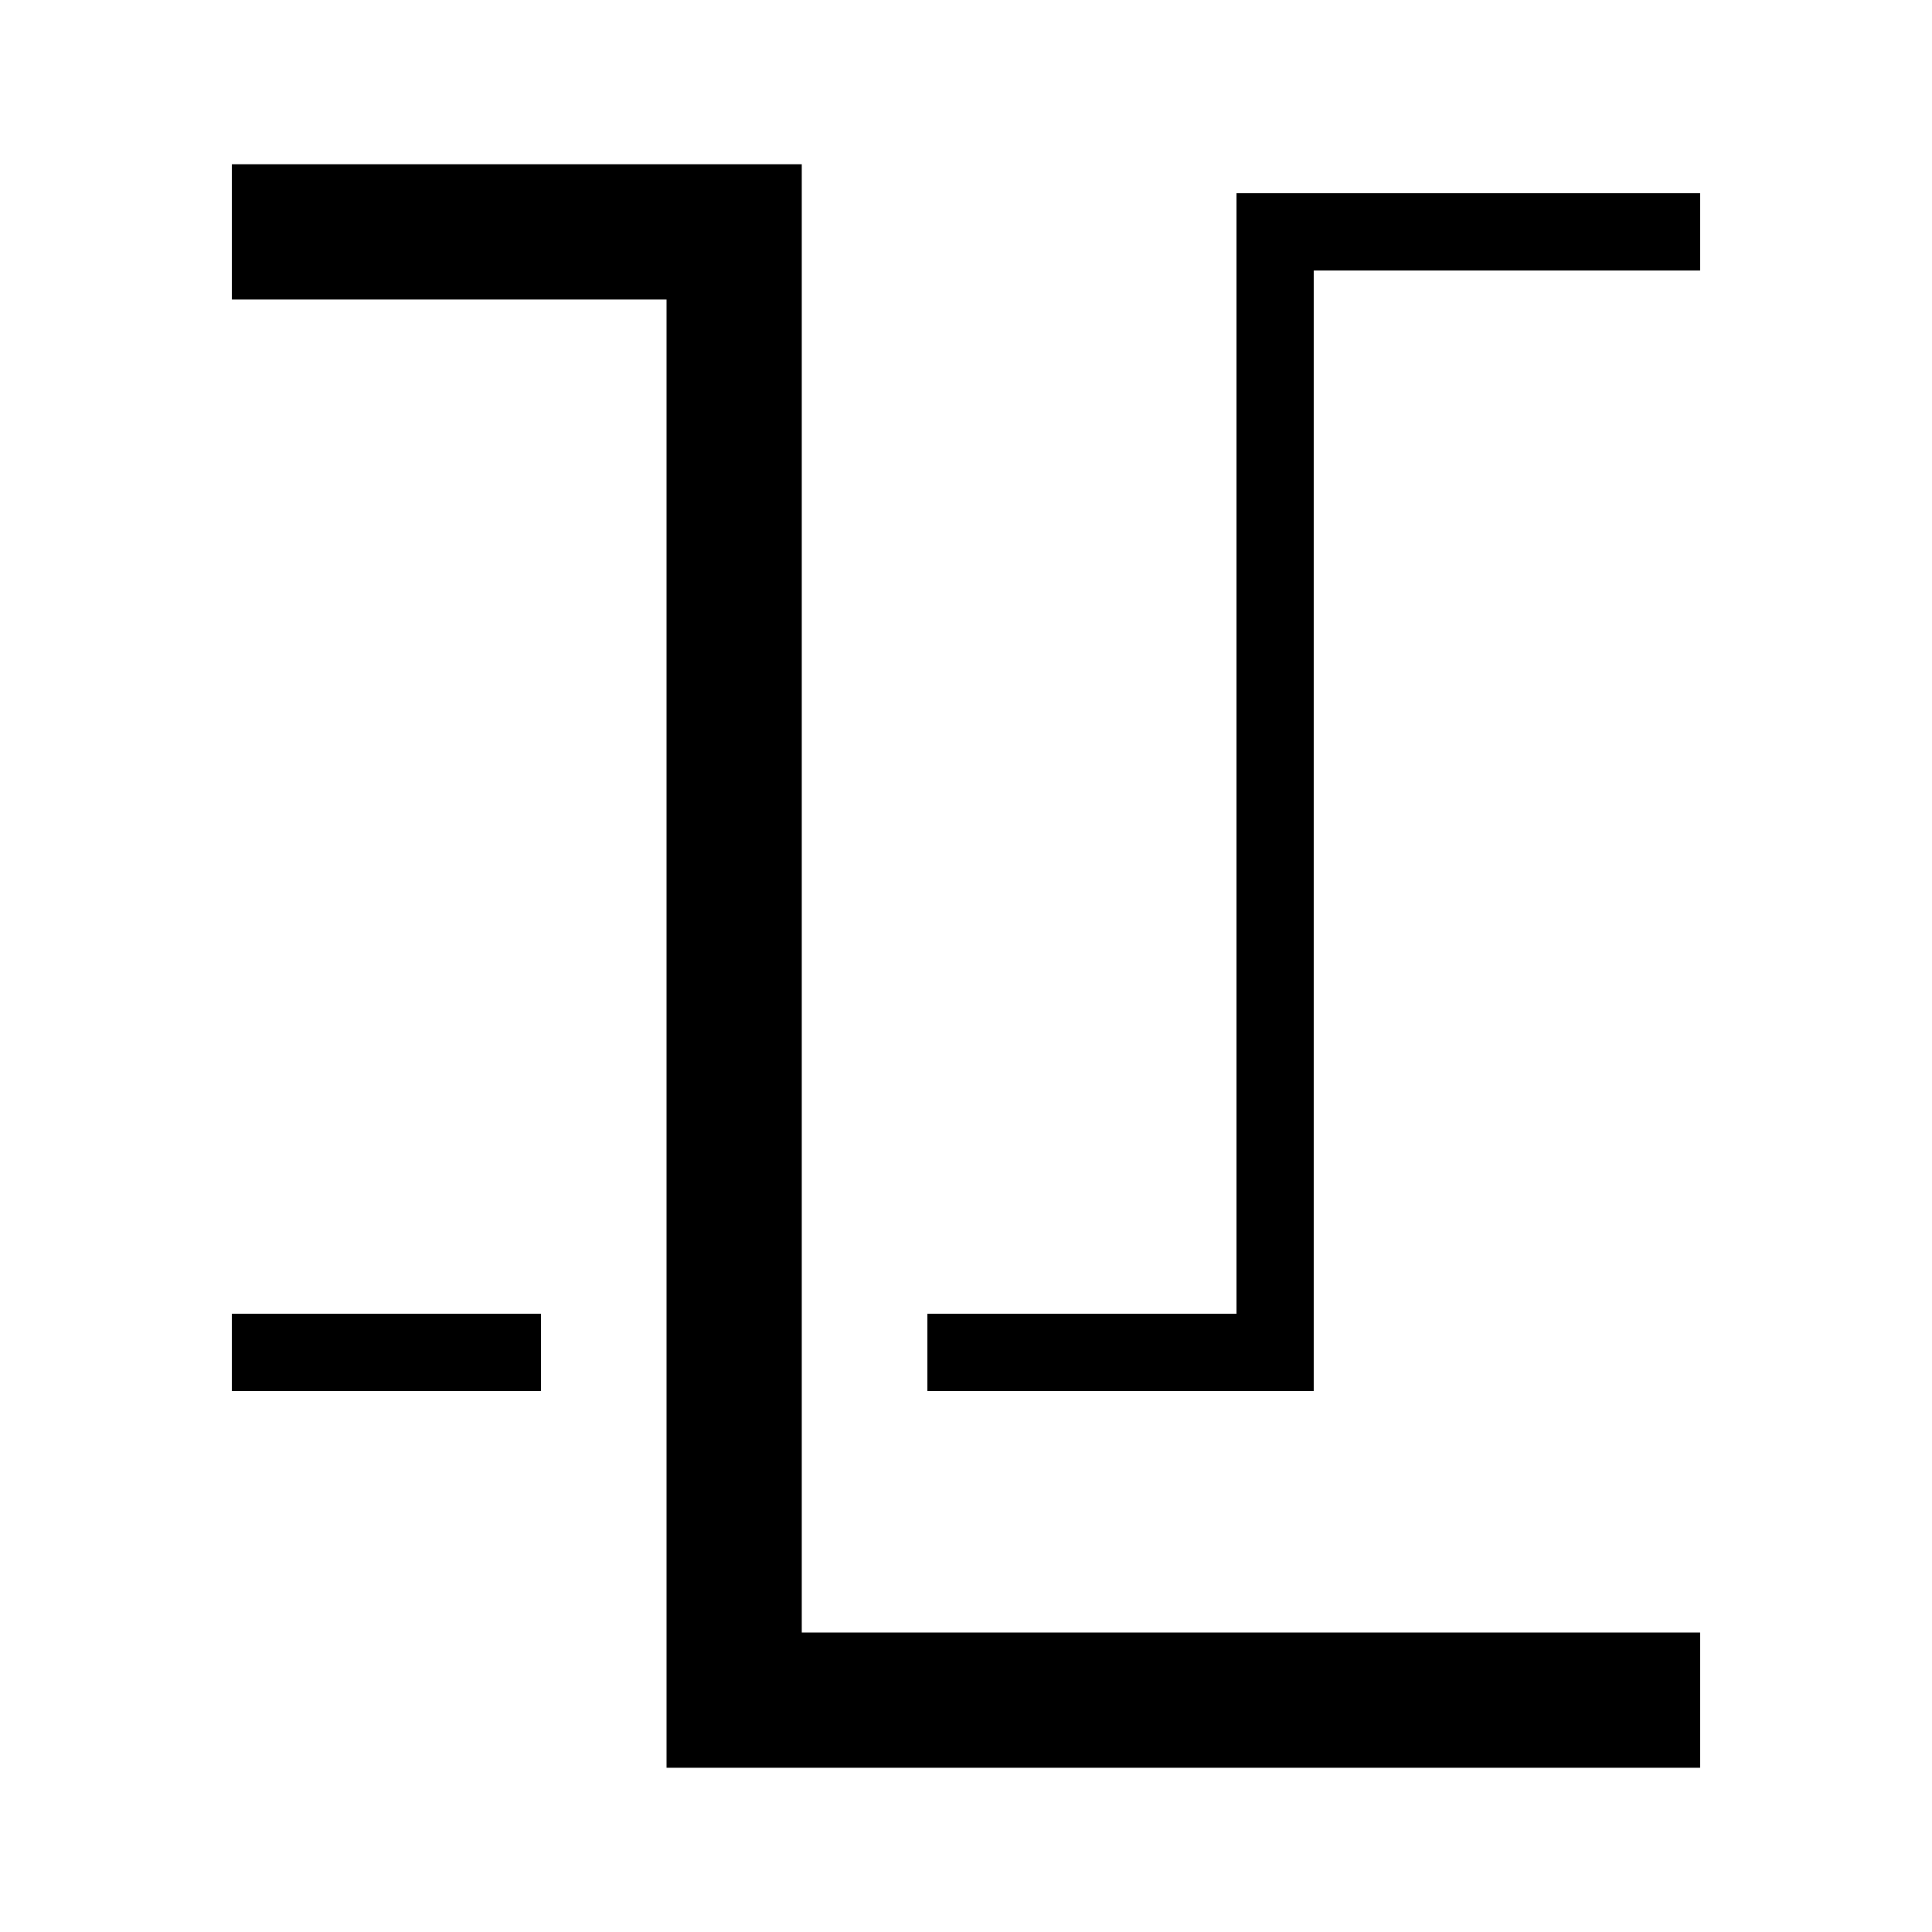
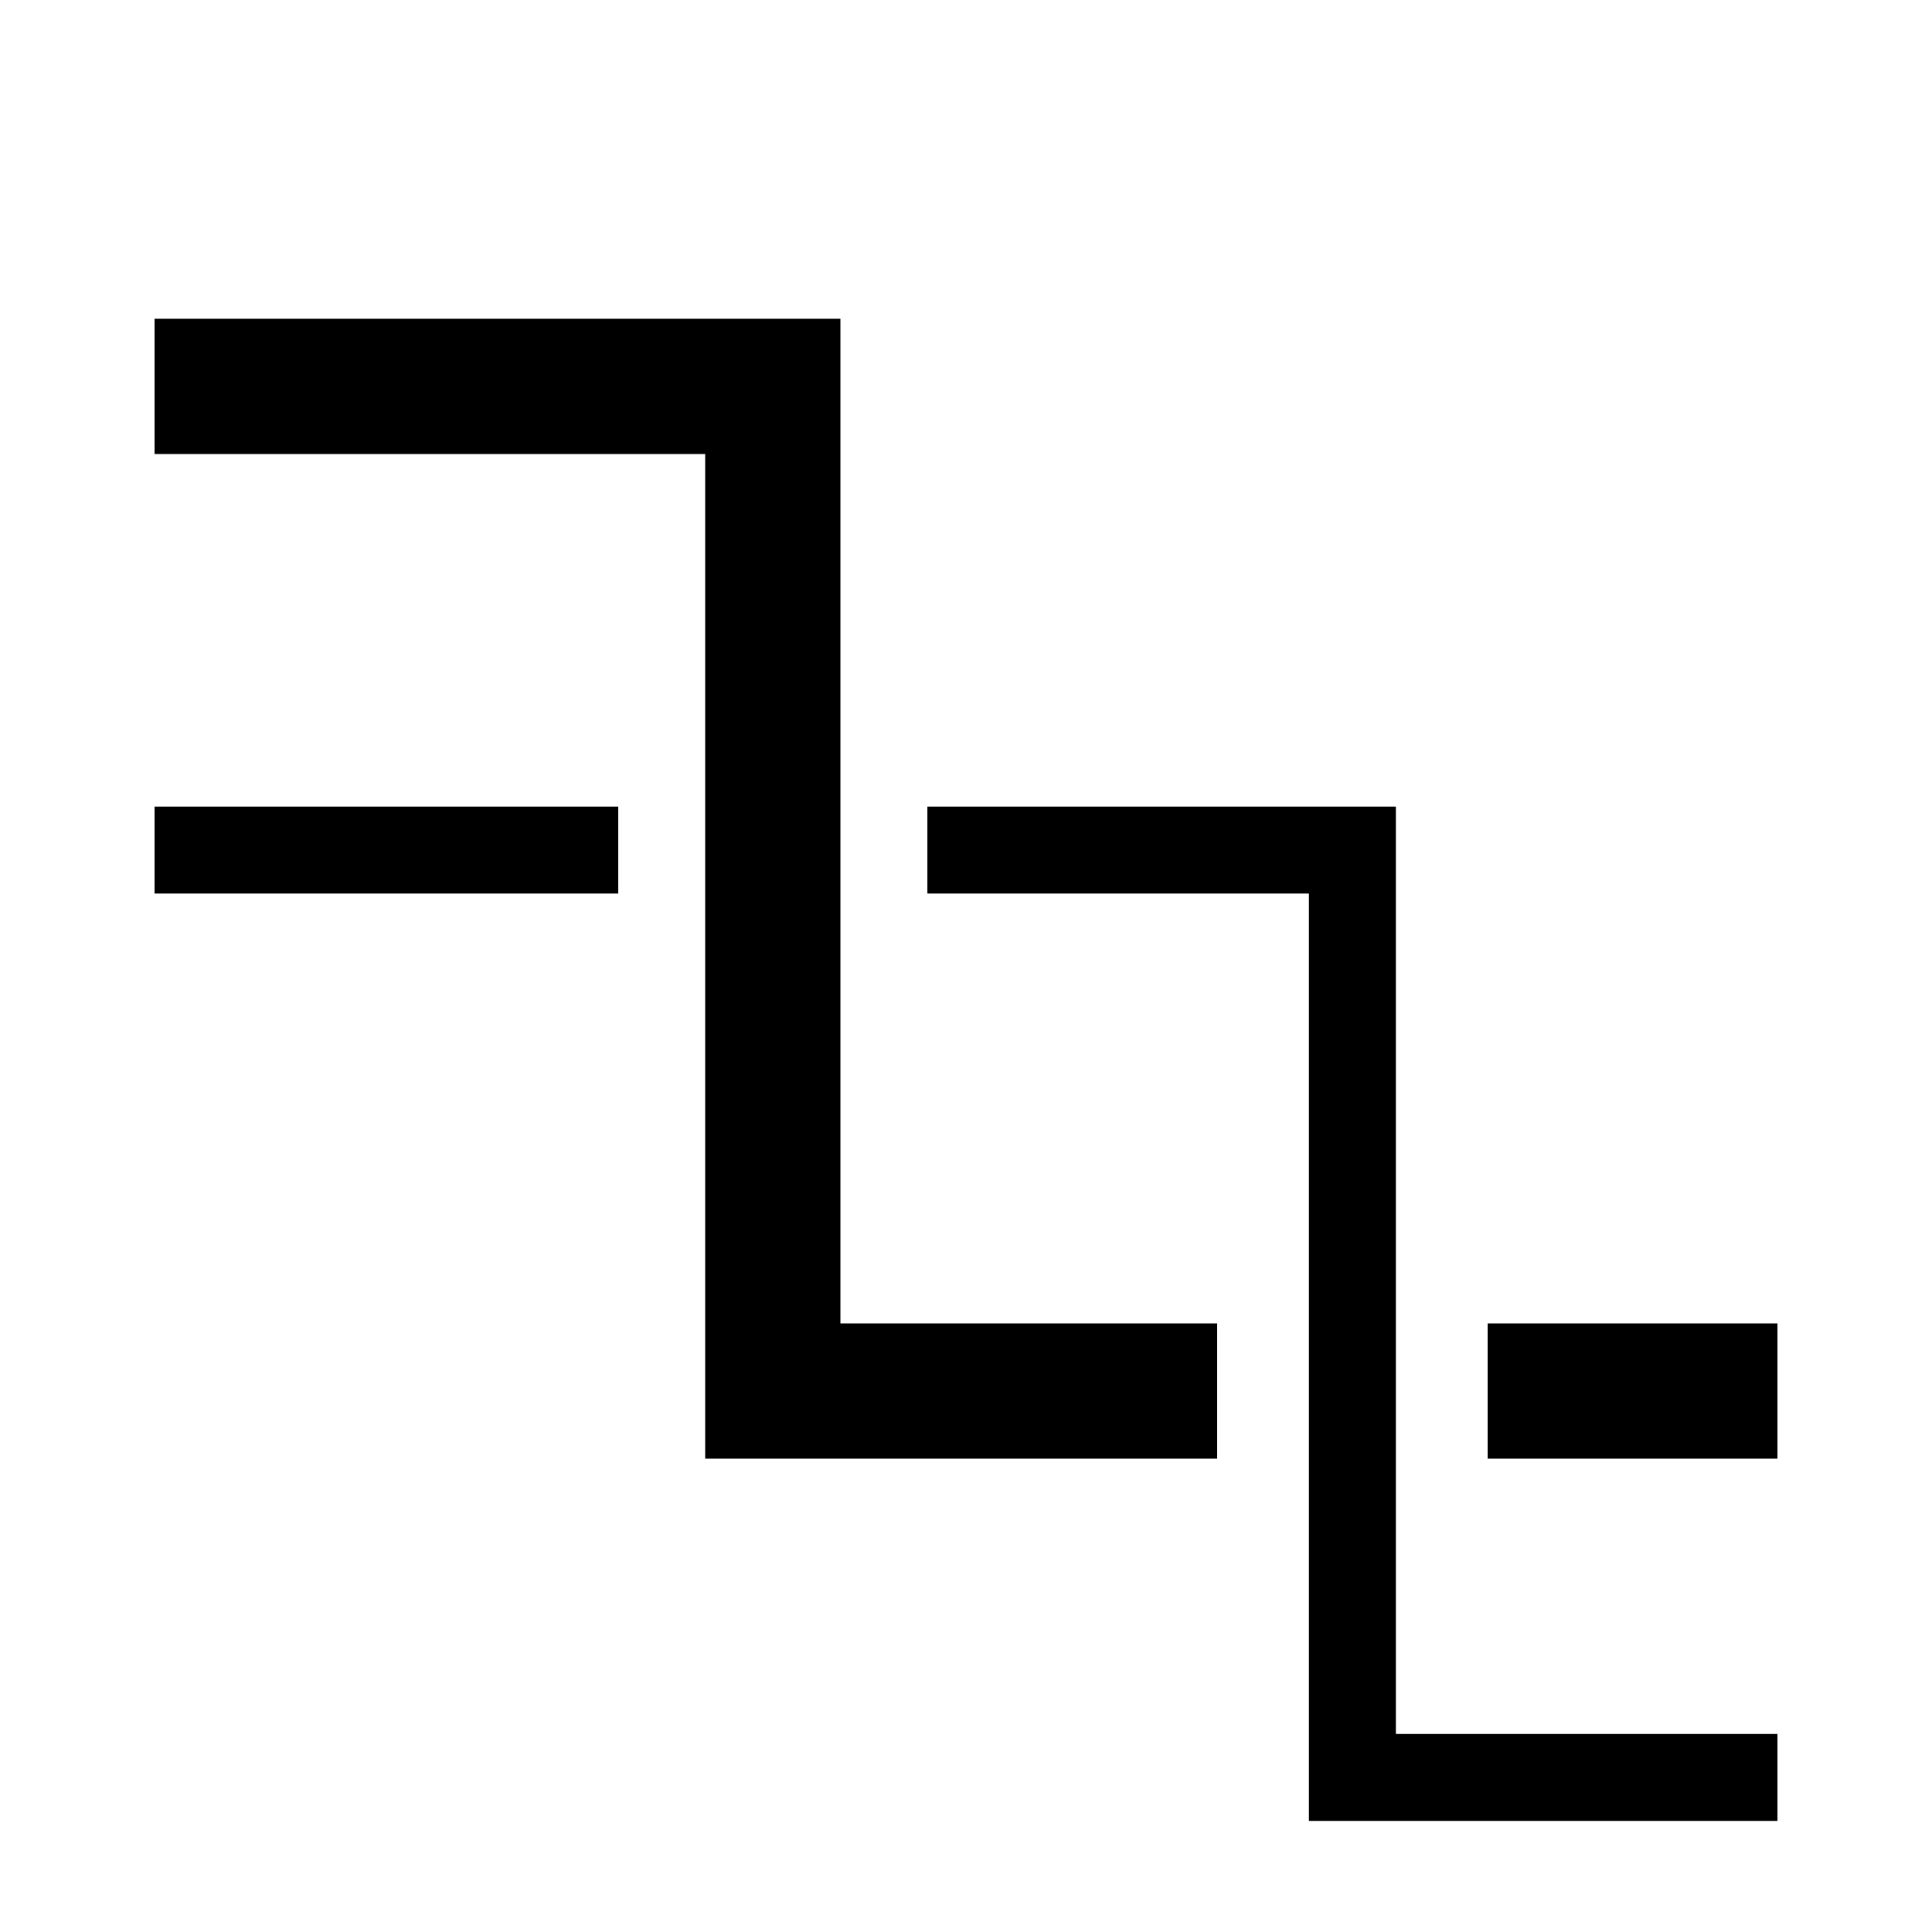
<svg xmlns="http://www.w3.org/2000/svg" viewBox="0 0 240 240" preserveAspectRatio="xMidYMid meet">
  <g transform="scale(2.4)">
-     <path d="M12 12H38V88H88" fill="none" stroke="currentColor" stroke-width="7" stroke-linejoin="miter" stroke-linecap="butt" />
-     <path d="M12 70H28 M48 70H66V12H88" fill="none" stroke="currentColor" stroke-width="4" stroke-linejoin="miter" stroke-linecap="butt" />
+     <path d="M8 20H40V72H63 M77 72H92" fill="none" stroke="currentColor" stroke-width="7" stroke-linejoin="miter" stroke-linecap="butt" />
+     <path d="M8 44H32 M48 44H70V92H92" fill="none" stroke="currentColor" stroke-width="4.5" stroke-linejoin="miter" stroke-linecap="butt" />
  </g>
</svg>
